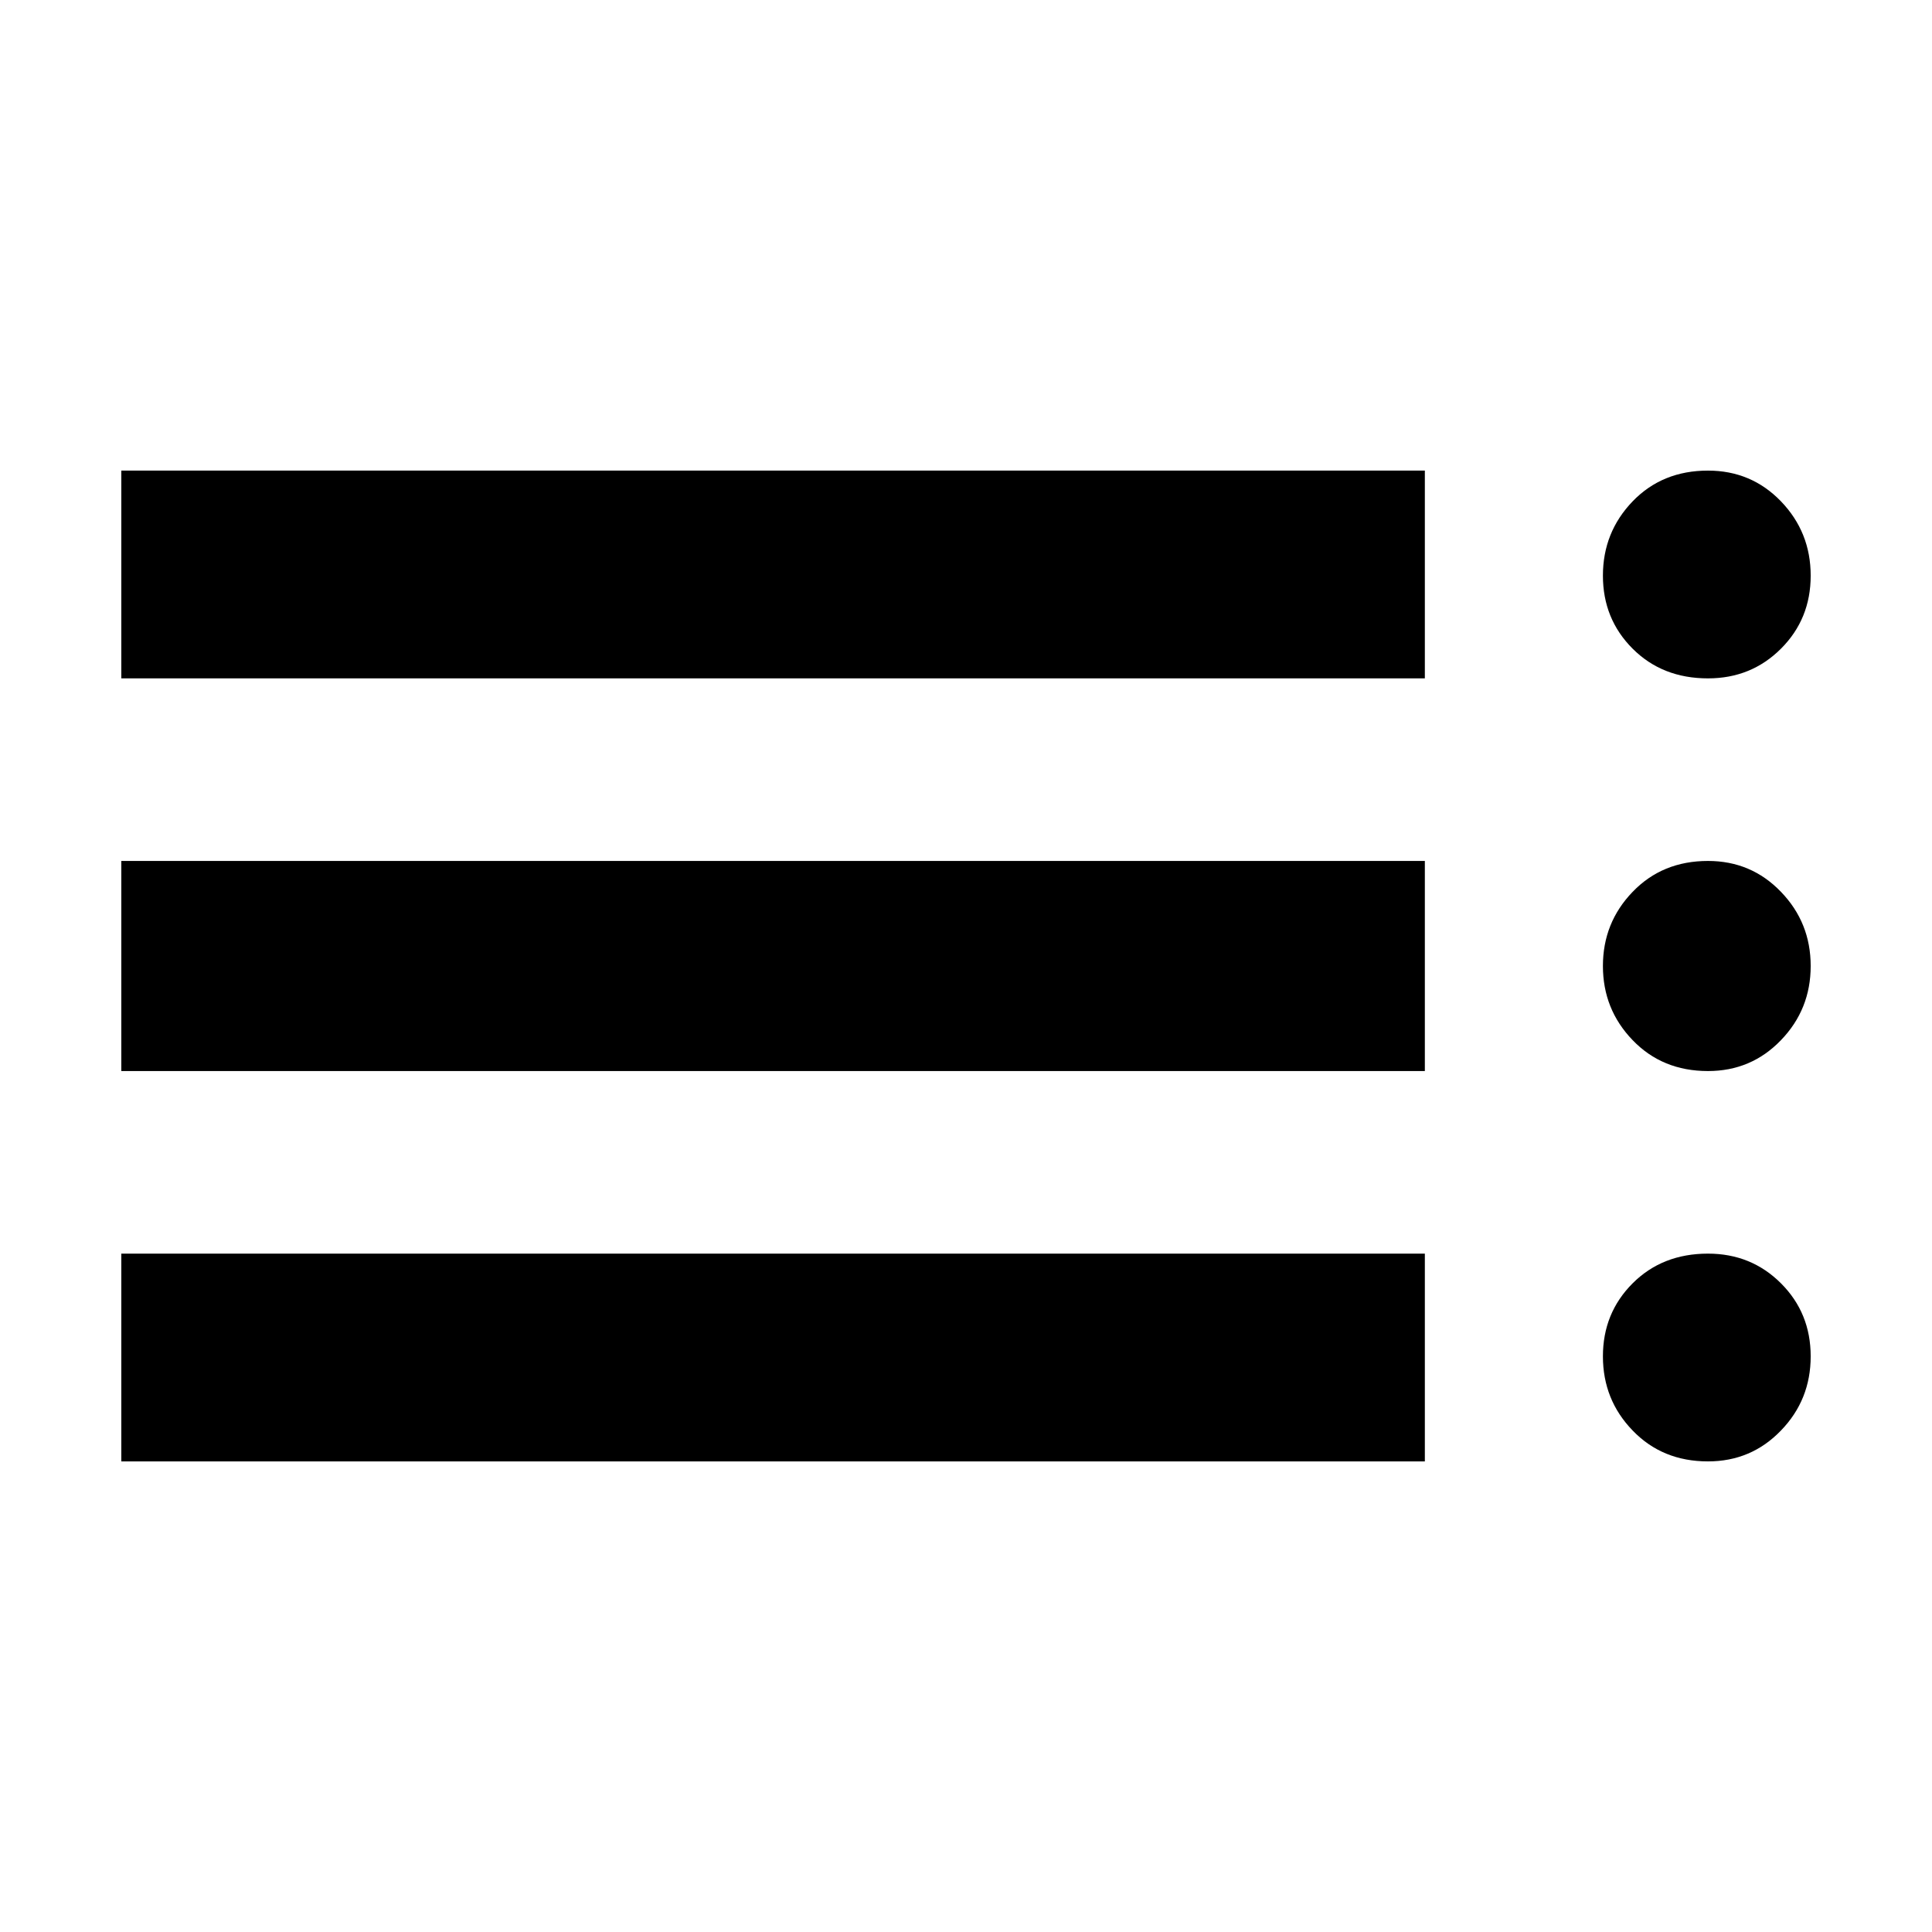
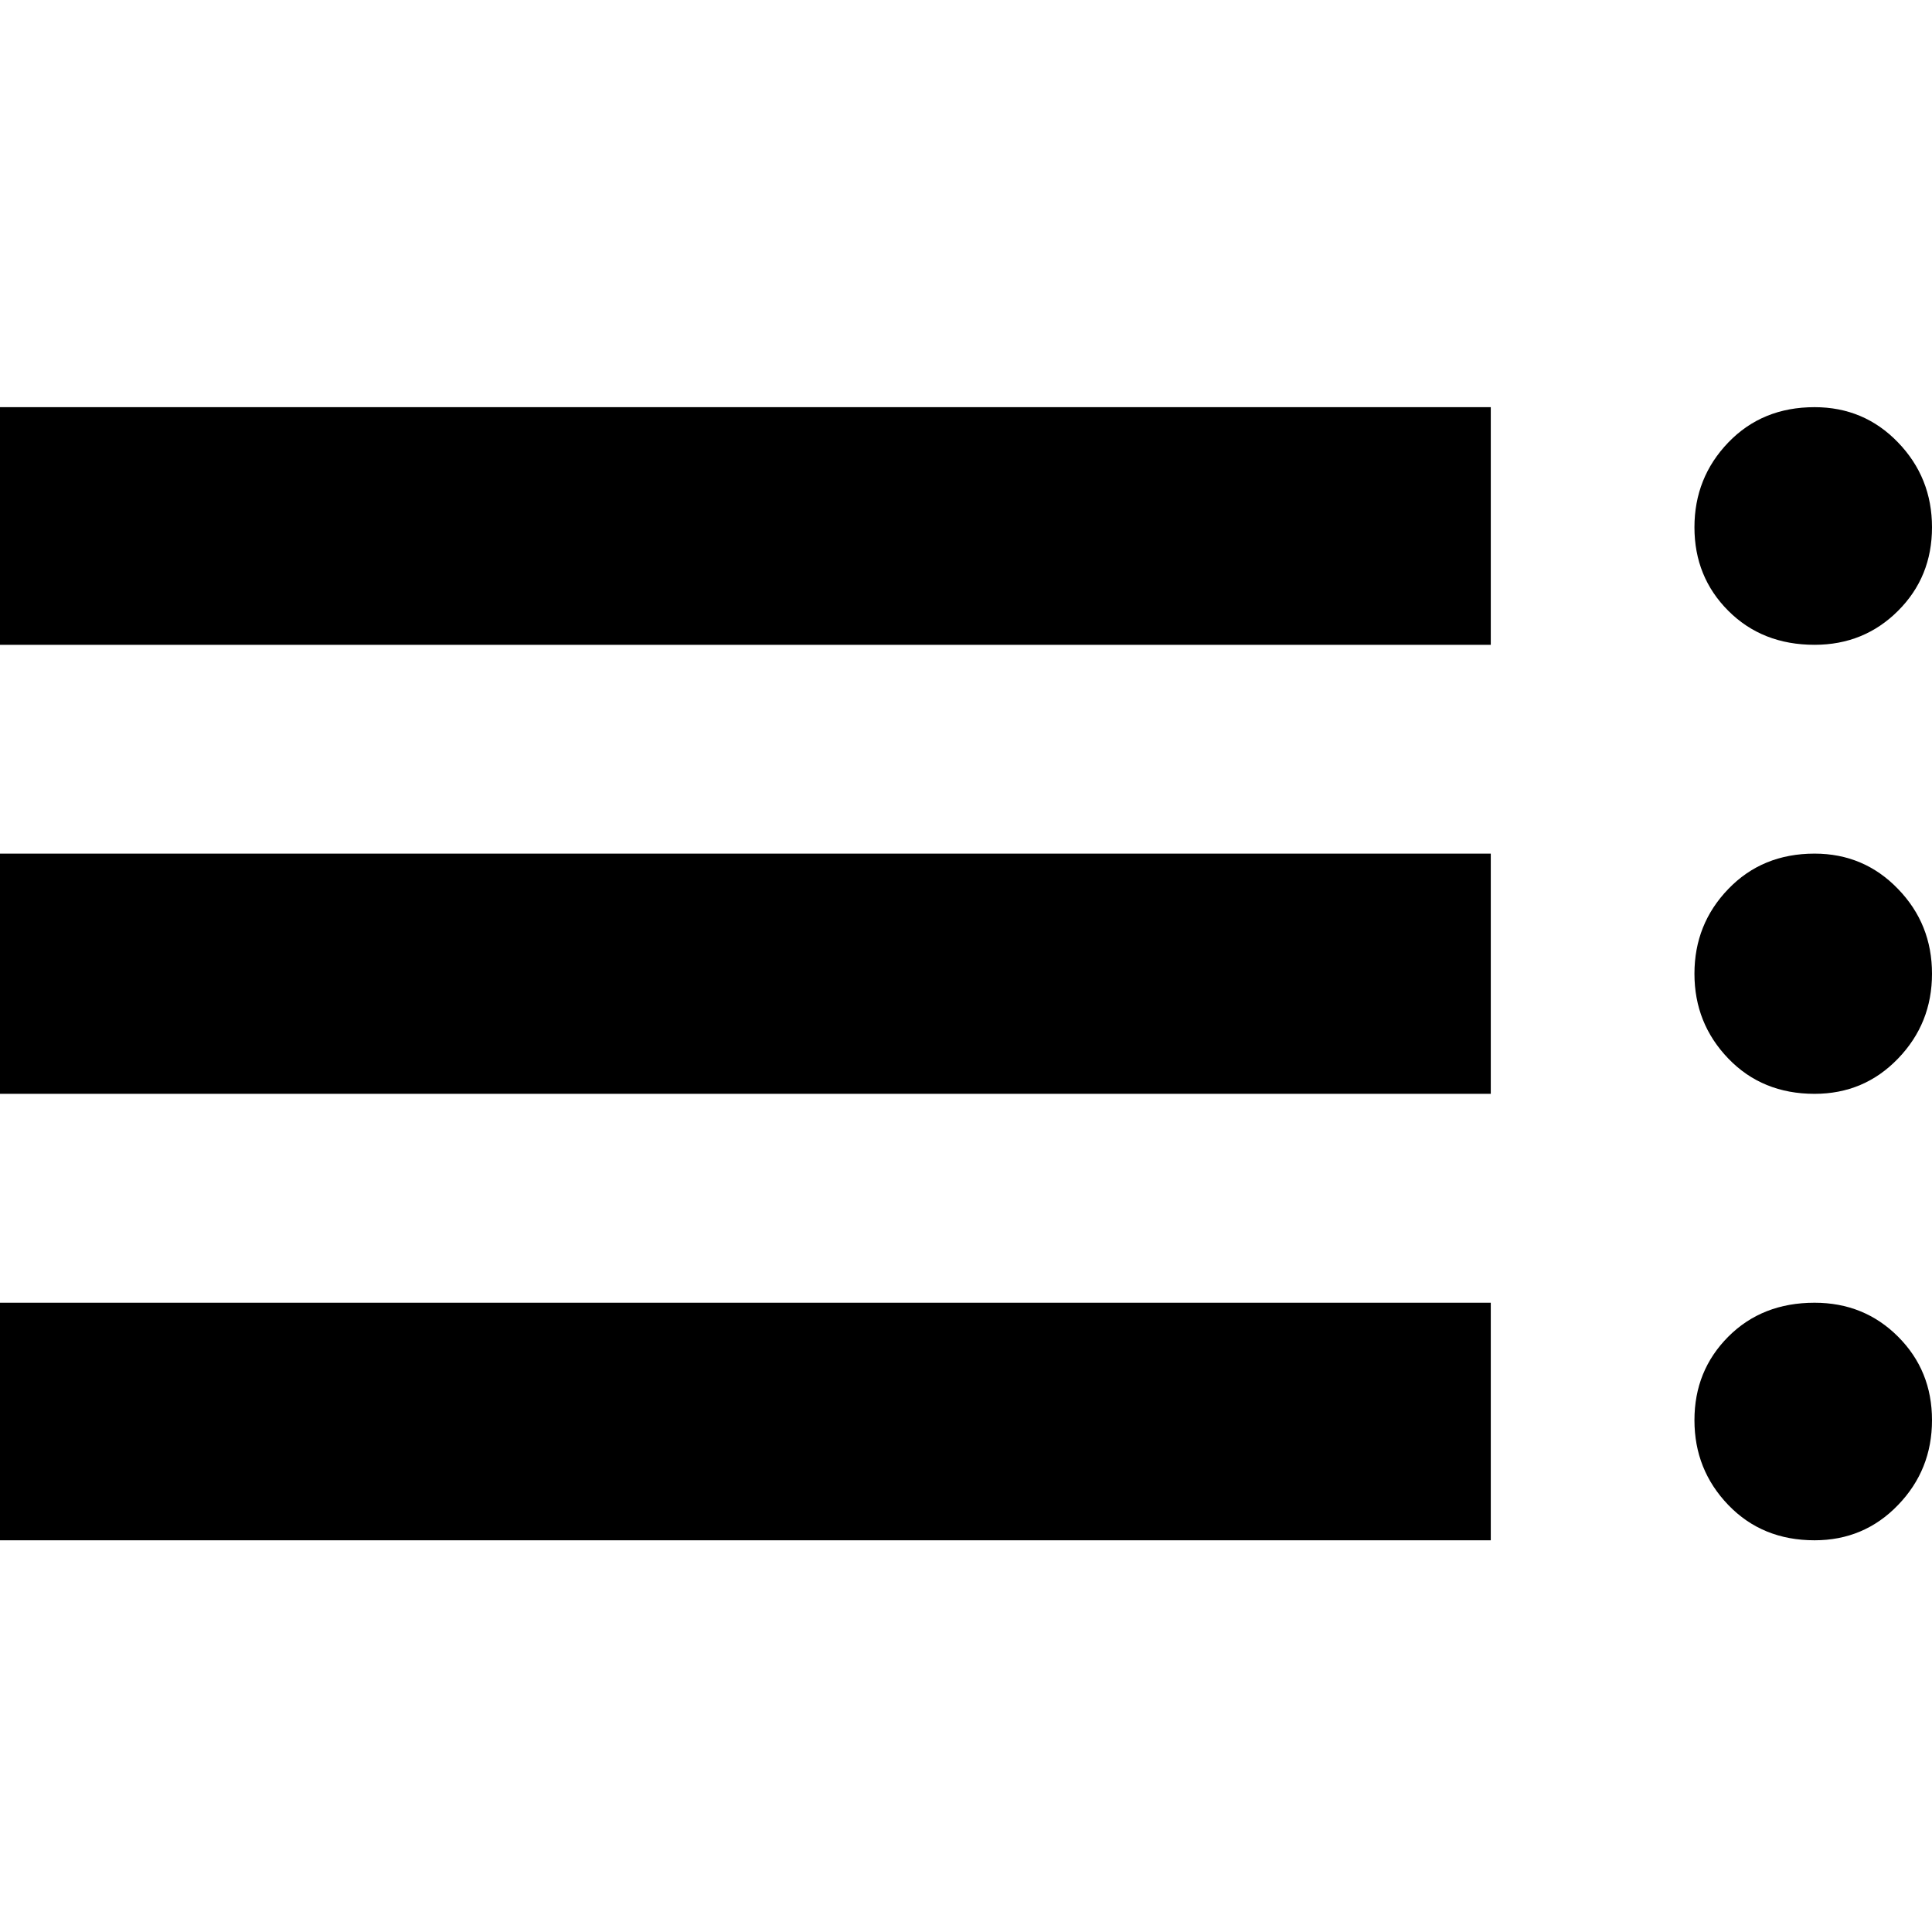
<svg xmlns="http://www.w3.org/2000/svg" width="24" height="24" viewBox="0 0 24 24" fill="none">
  <mask id="mask0_511_367" style="mask-type:alpha" maskUnits="userSpaceOnUse" x="0" y="0" width="24" height="24">
    <rect width="24" height="24" fill="#D9D9D9" />
  </mask>
  <g mask="url(#mask0_511_367)">
-     <path d="M1.507 18.154V15.573H17.7V18.154H1.507ZM1.507 13.305V10.695H17.7V13.305H1.507ZM1.507 8.427V5.846H17.7V8.427H1.507ZM21.217 18.154C20.839 18.154 20.527 18.026 20.281 17.77C20.035 17.516 19.912 17.209 19.912 16.849C19.912 16.49 20.035 16.188 20.281 15.942C20.527 15.696 20.839 15.573 21.217 15.573C21.576 15.573 21.878 15.696 22.124 15.942C22.37 16.188 22.493 16.49 22.493 16.849C22.493 17.209 22.37 17.516 22.124 17.77C21.878 18.026 21.576 18.154 21.217 18.154ZM21.217 13.305C20.839 13.305 20.527 13.177 20.281 12.921C20.035 12.666 19.912 12.359 19.912 12C19.912 11.641 20.035 11.334 20.281 11.079C20.527 10.823 20.839 10.695 21.217 10.695C21.576 10.695 21.878 10.823 22.124 11.079C22.37 11.334 22.493 11.641 22.493 12C22.493 12.359 22.37 12.666 22.124 12.921C21.878 13.177 21.576 13.305 21.217 13.305ZM21.217 8.427C20.839 8.427 20.527 8.304 20.281 8.058C20.035 7.812 19.912 7.51 19.912 7.151C19.912 6.791 20.035 6.484 20.281 6.228C20.527 5.973 20.839 5.846 21.217 5.846C21.576 5.846 21.878 5.973 22.124 6.228C22.37 6.484 22.493 6.791 22.493 7.151C22.493 7.51 22.37 7.812 22.124 8.058C21.878 8.304 21.576 8.427 21.217 8.427Z" fill="black" />
+     <path d="M0 19.134V16.183H18.519V19.134H0ZM0 13.588V10.604H18.519V13.588H0ZM0 8.01V5.058H18.519V8.01H0ZM22.541 19.134C22.108 19.134 21.751 18.988 21.47 18.696C21.189 18.404 21.049 18.053 21.049 17.642C21.049 17.231 21.189 16.886 21.47 16.604C21.751 16.323 22.108 16.183 22.541 16.183C22.951 16.183 23.297 16.323 23.578 16.604C23.86 16.886 24 17.231 24 17.642C24 18.053 23.86 18.404 23.578 18.696C23.297 18.988 22.951 19.134 22.541 19.134ZM22.541 13.588C22.108 13.588 21.751 13.442 21.47 13.15C21.189 12.858 21.049 12.507 21.049 12.096C21.049 11.685 21.189 11.334 21.47 11.043C21.751 10.751 22.108 10.604 22.541 10.604C22.951 10.604 23.297 10.751 23.578 11.043C23.86 11.334 24 11.685 24 12.096C24 12.507 23.86 12.858 23.578 13.15C23.297 13.442 22.951 13.588 22.541 13.588ZM22.541 8.01C22.108 8.01 21.751 7.869 21.47 7.588C21.189 7.307 21.049 6.961 21.049 6.55C21.049 6.14 21.189 5.788 21.47 5.496C21.751 5.204 22.108 5.058 22.541 5.058C22.951 5.058 23.297 5.204 23.578 5.496C23.86 5.788 24 6.14 24 6.55C24 6.961 23.86 7.307 23.578 7.588C23.297 7.869 22.951 8.01 22.541 8.01Z" fill="black" />
  </g>
</svg>
